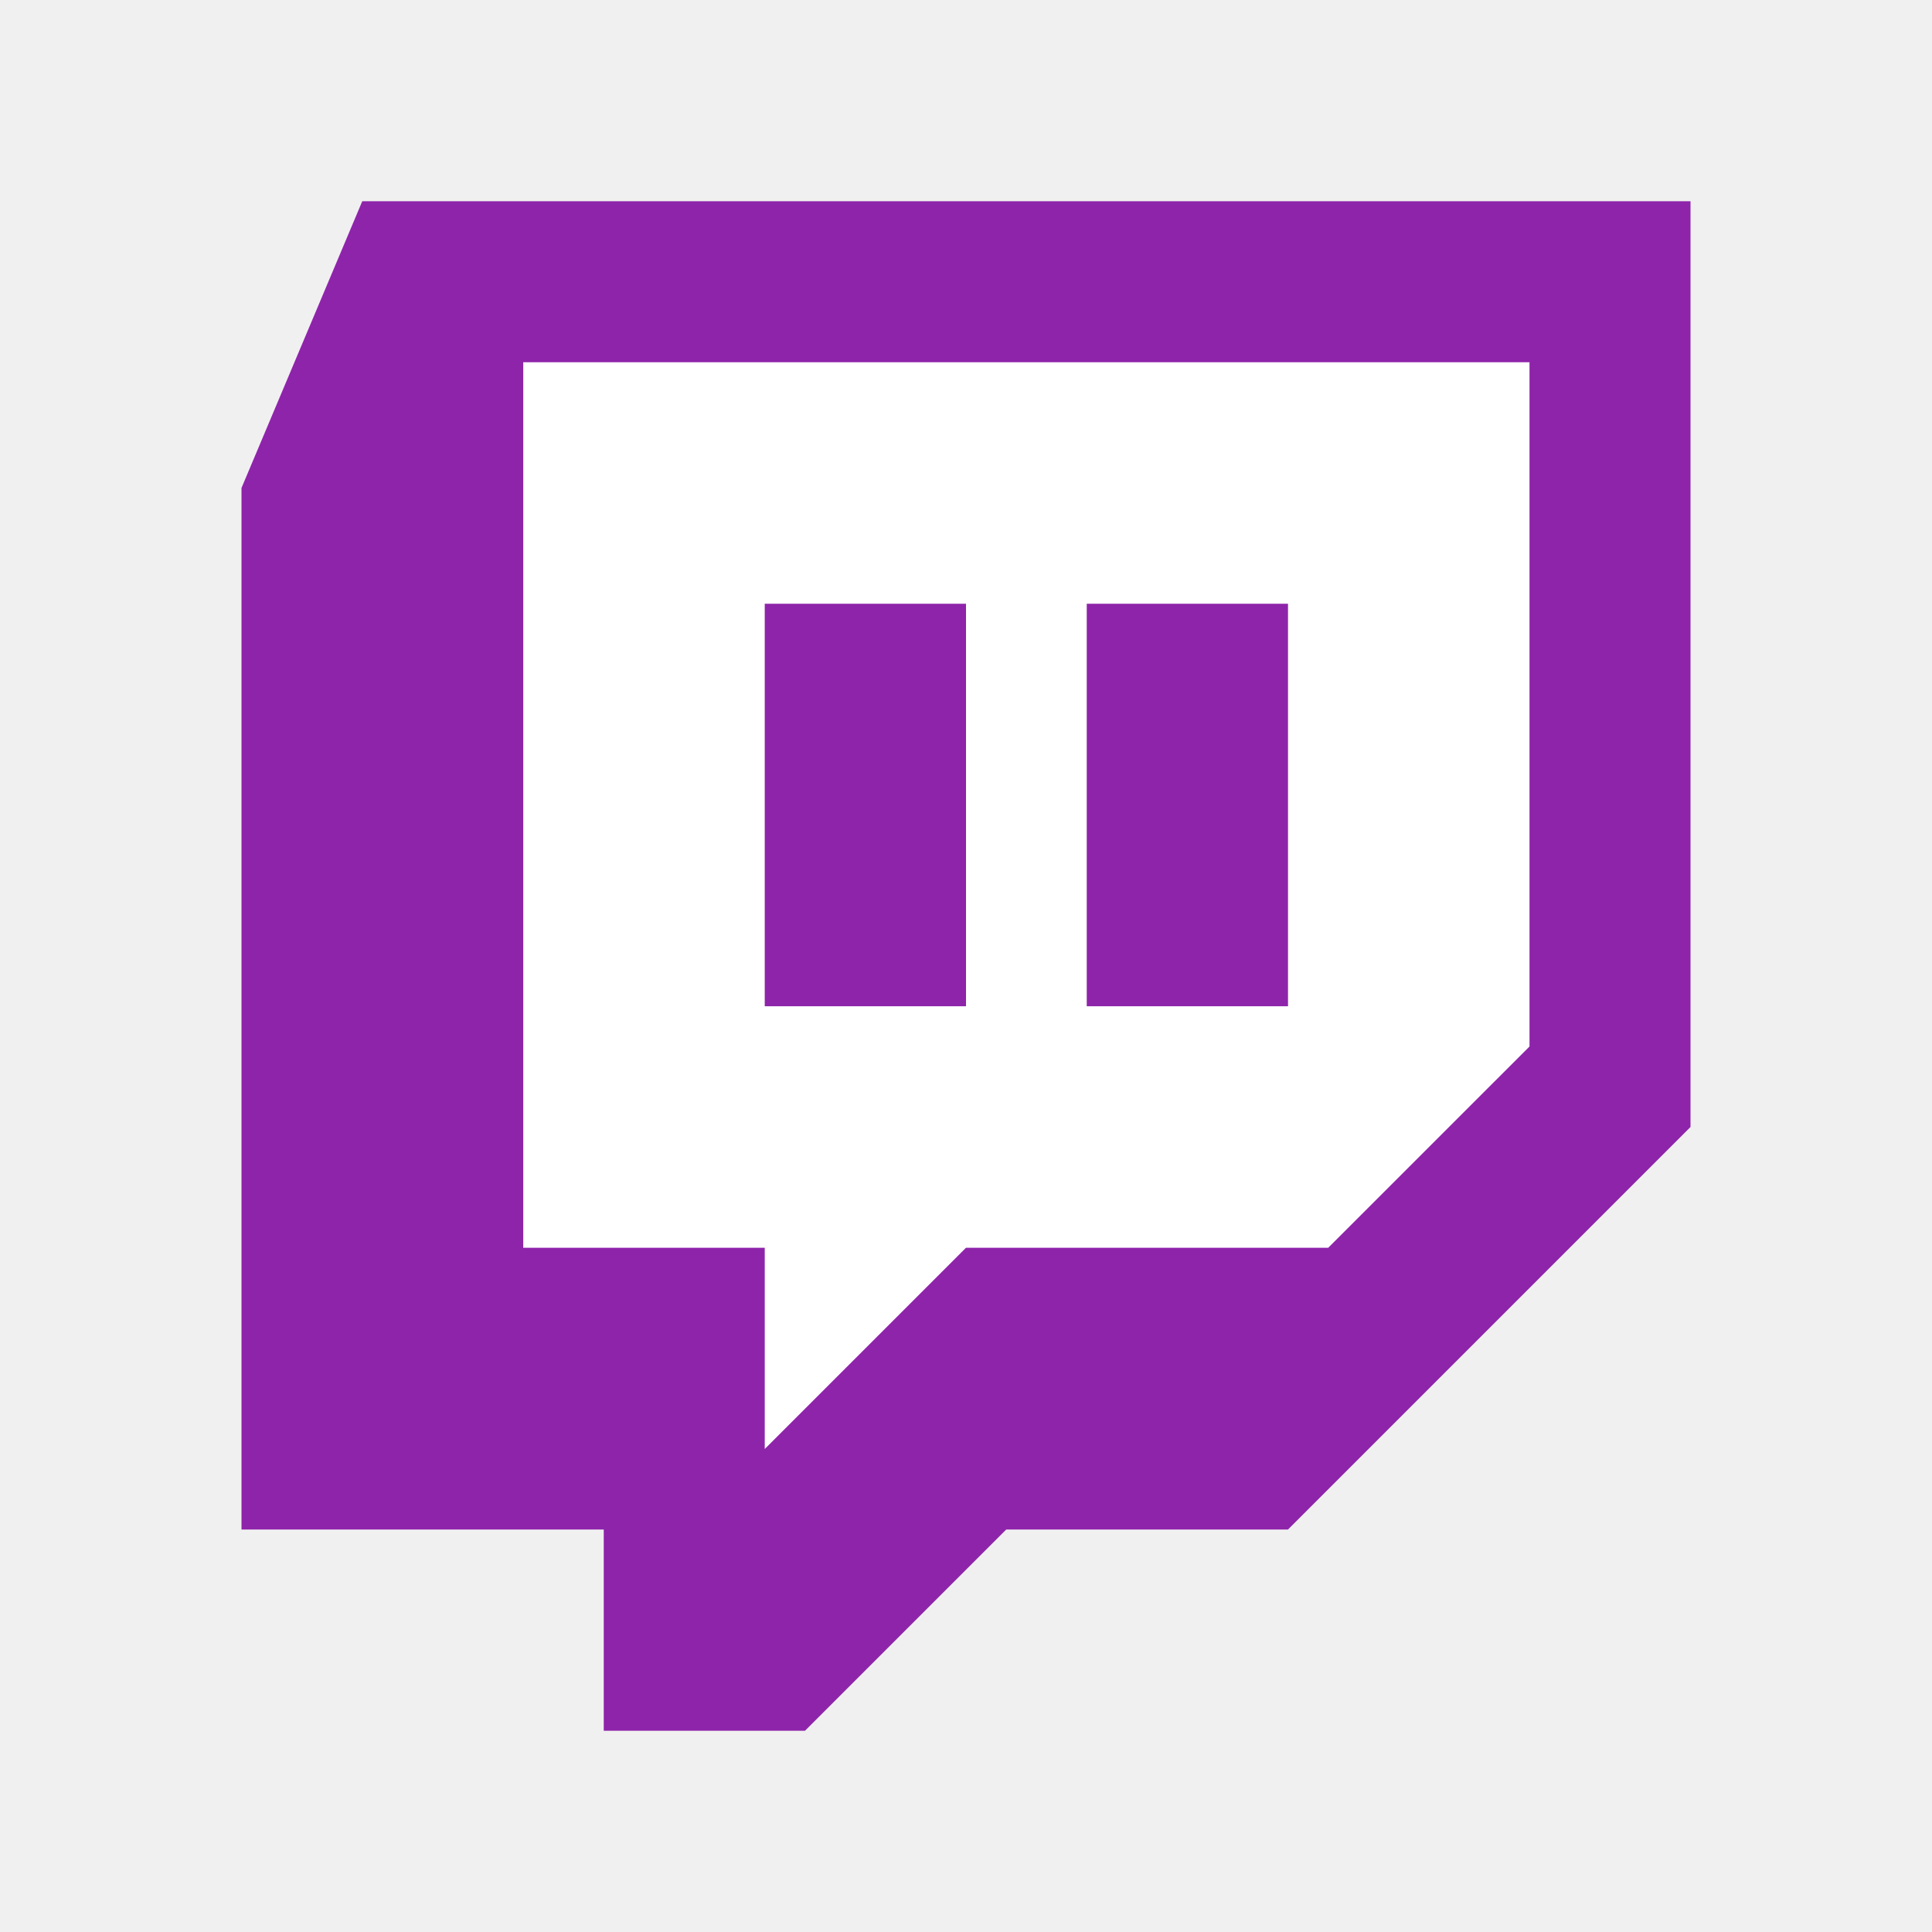
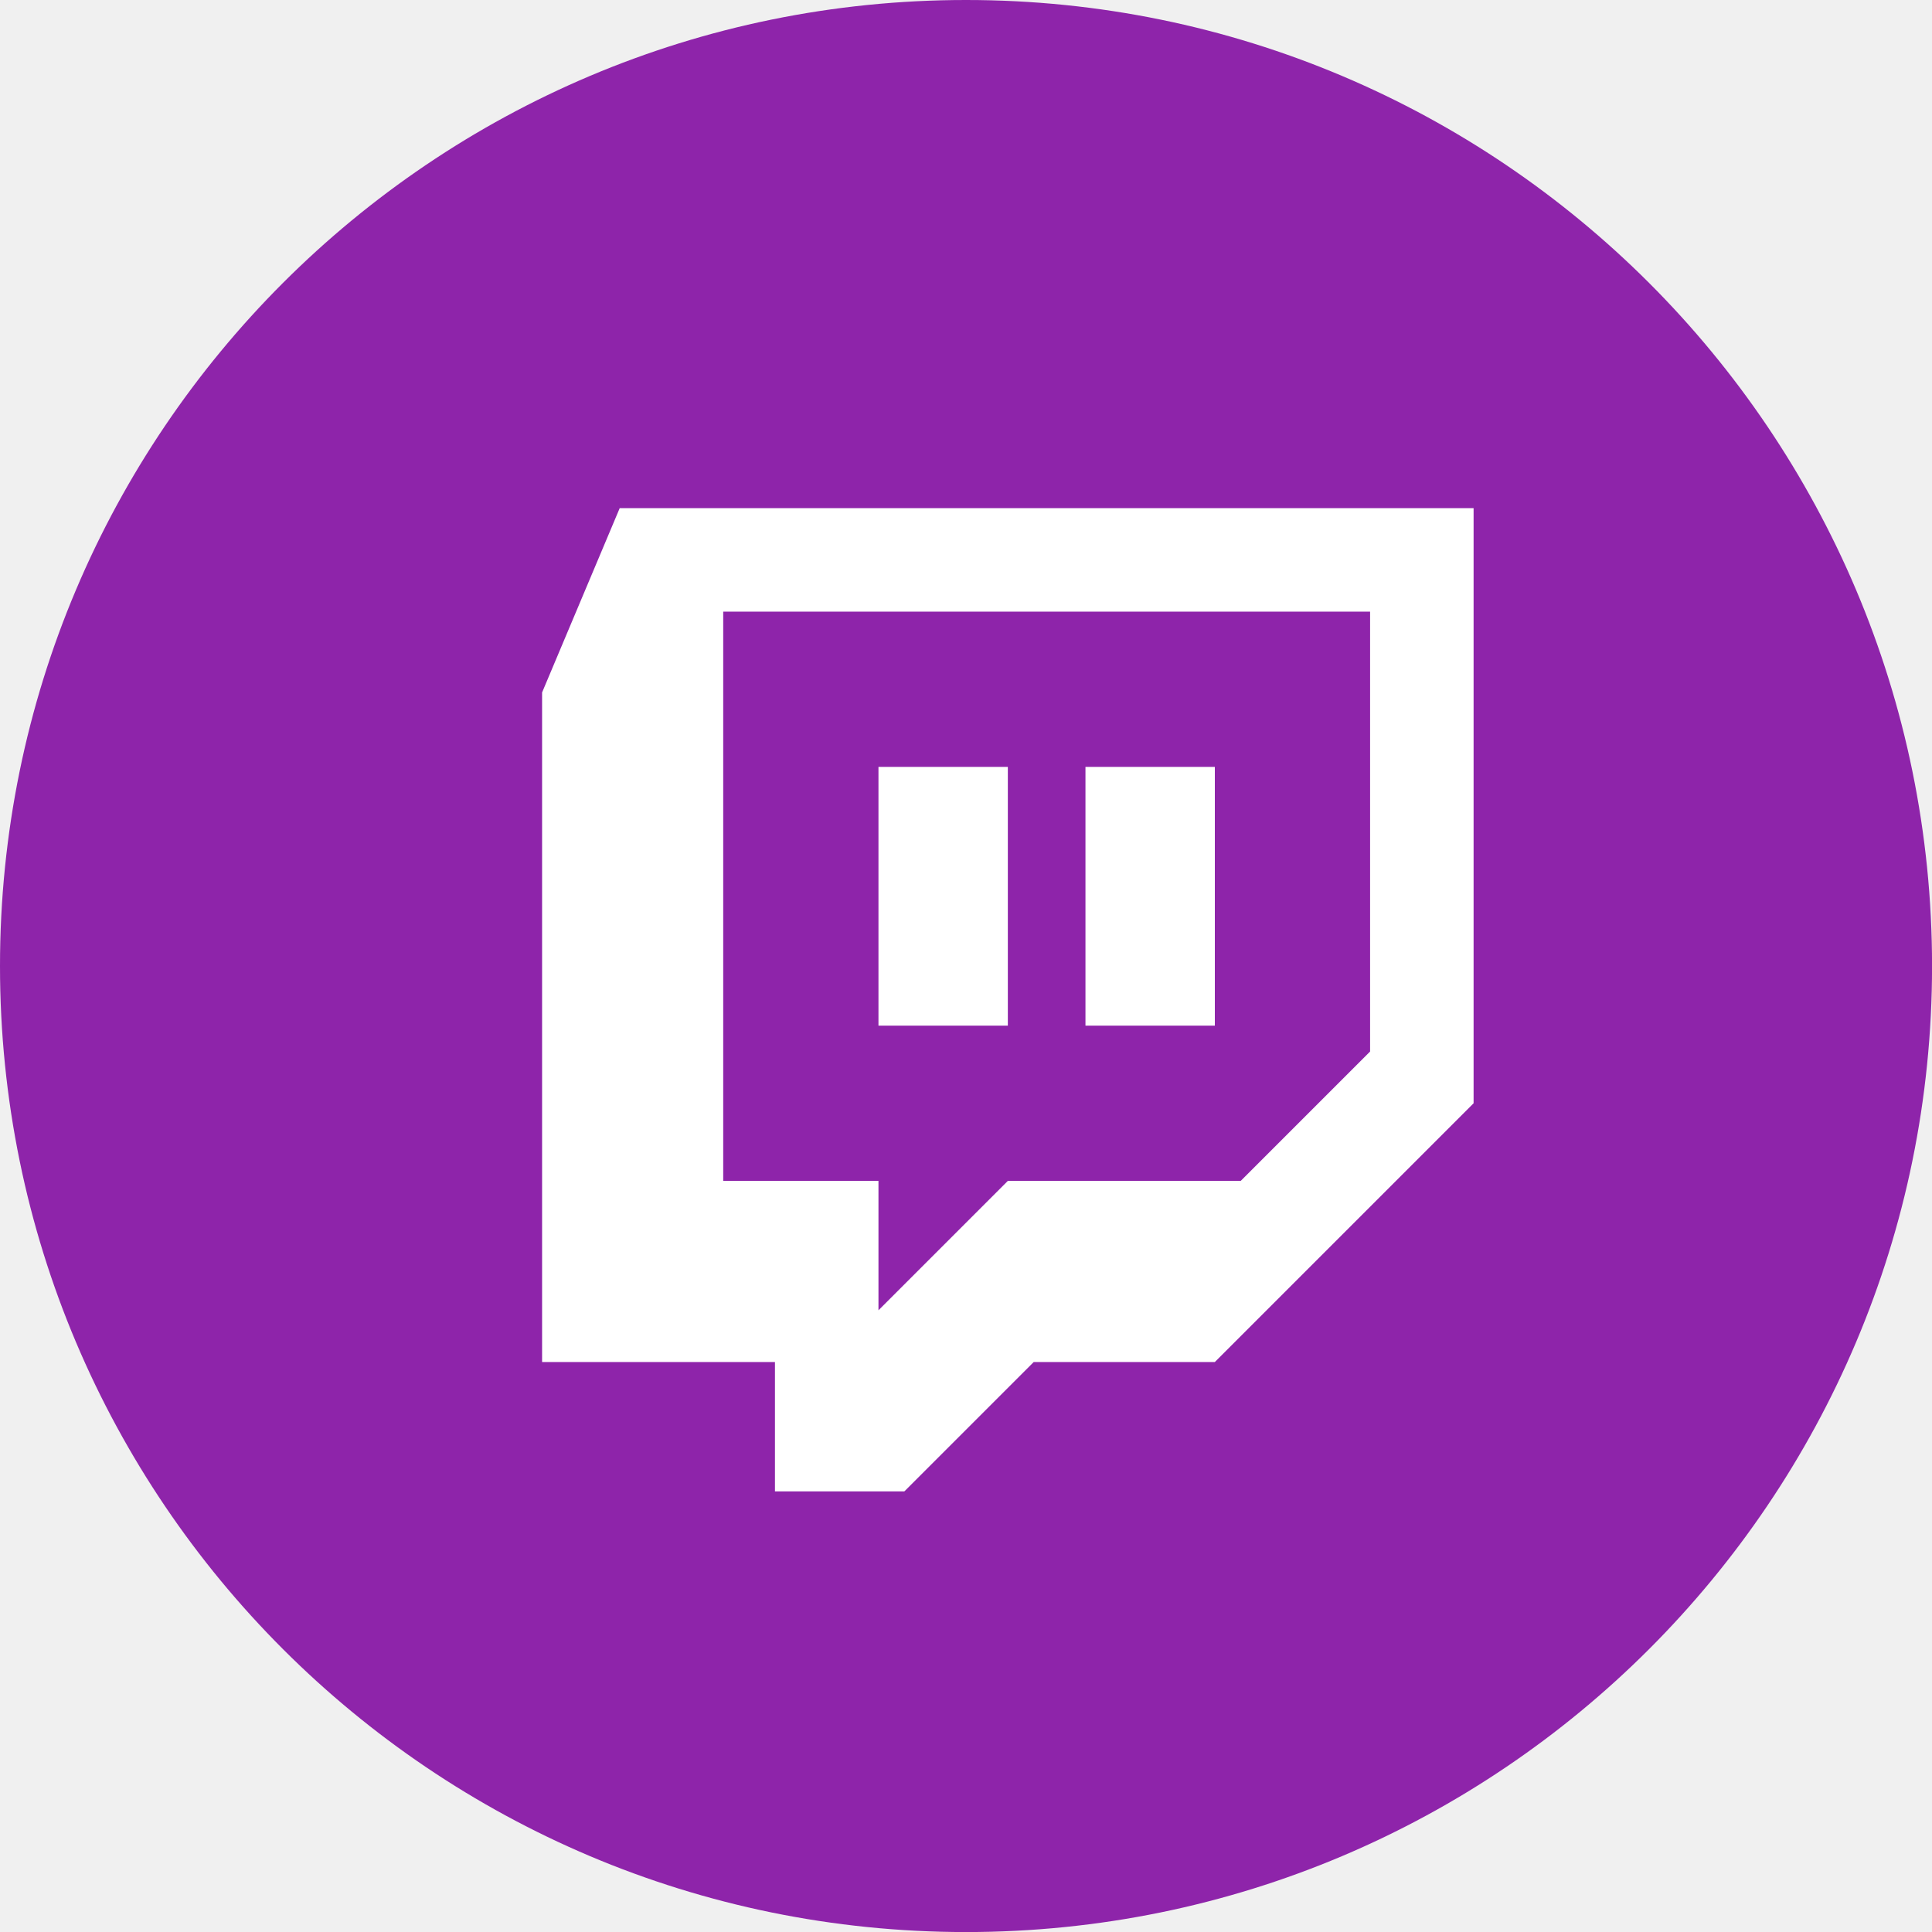
- <svg xmlns="http://www.w3.org/2000/svg" viewBox="0 0 48 48" width="240px" height="240px">
-   <path fill="#FFF" d="M12 32L12 8 39 8 39 26 33 32 24 32 18 38 18 32z" />
-   <path fill="#8E24AA" d="M9,5l-3,7.123V38h9v5h5l5-5h7l10-10V5H9z M38,26l-5,5h-9l-5,5v-5h-6V9h25V26z" />
-   <path fill="#8E24AA" d="M32 25h-5V15h5V25zM24 25h-5V15h5V25z" />
+ <svg xmlns="http://www.w3.org/2000/svg" id="Layer_2" data-name="Layer 2" viewBox="0 0 373.33 373.33">
+   <defs>
+     <style>
+       .cls-1 {
+         fill: #fff;
+       }
+ 
+       .cls-2 {
+         fill: #8e24aa;
+       }
+     </style>
+   </defs>
+   <g id="Layer_1-2" data-name="Layer 1">
+     <g>
+       <circle class="cls-2" cx="186.67" cy="186.67" r="186.67" />
+       <path class="cls-1" d="m119.75,98.19l-15,35.62v129.38h45v25h25l25-25h35l50-50v-115H119.75Zm145,105l-25,25h-45l-25,25v-25h-30v-110h125v85Z" />
+       <path class="cls-1" d="m234.75,198.19h-25v-50h25v50Zm-40,0h-25v-50h25v50Z" />
+     </g>
+   </g>
</svg>
